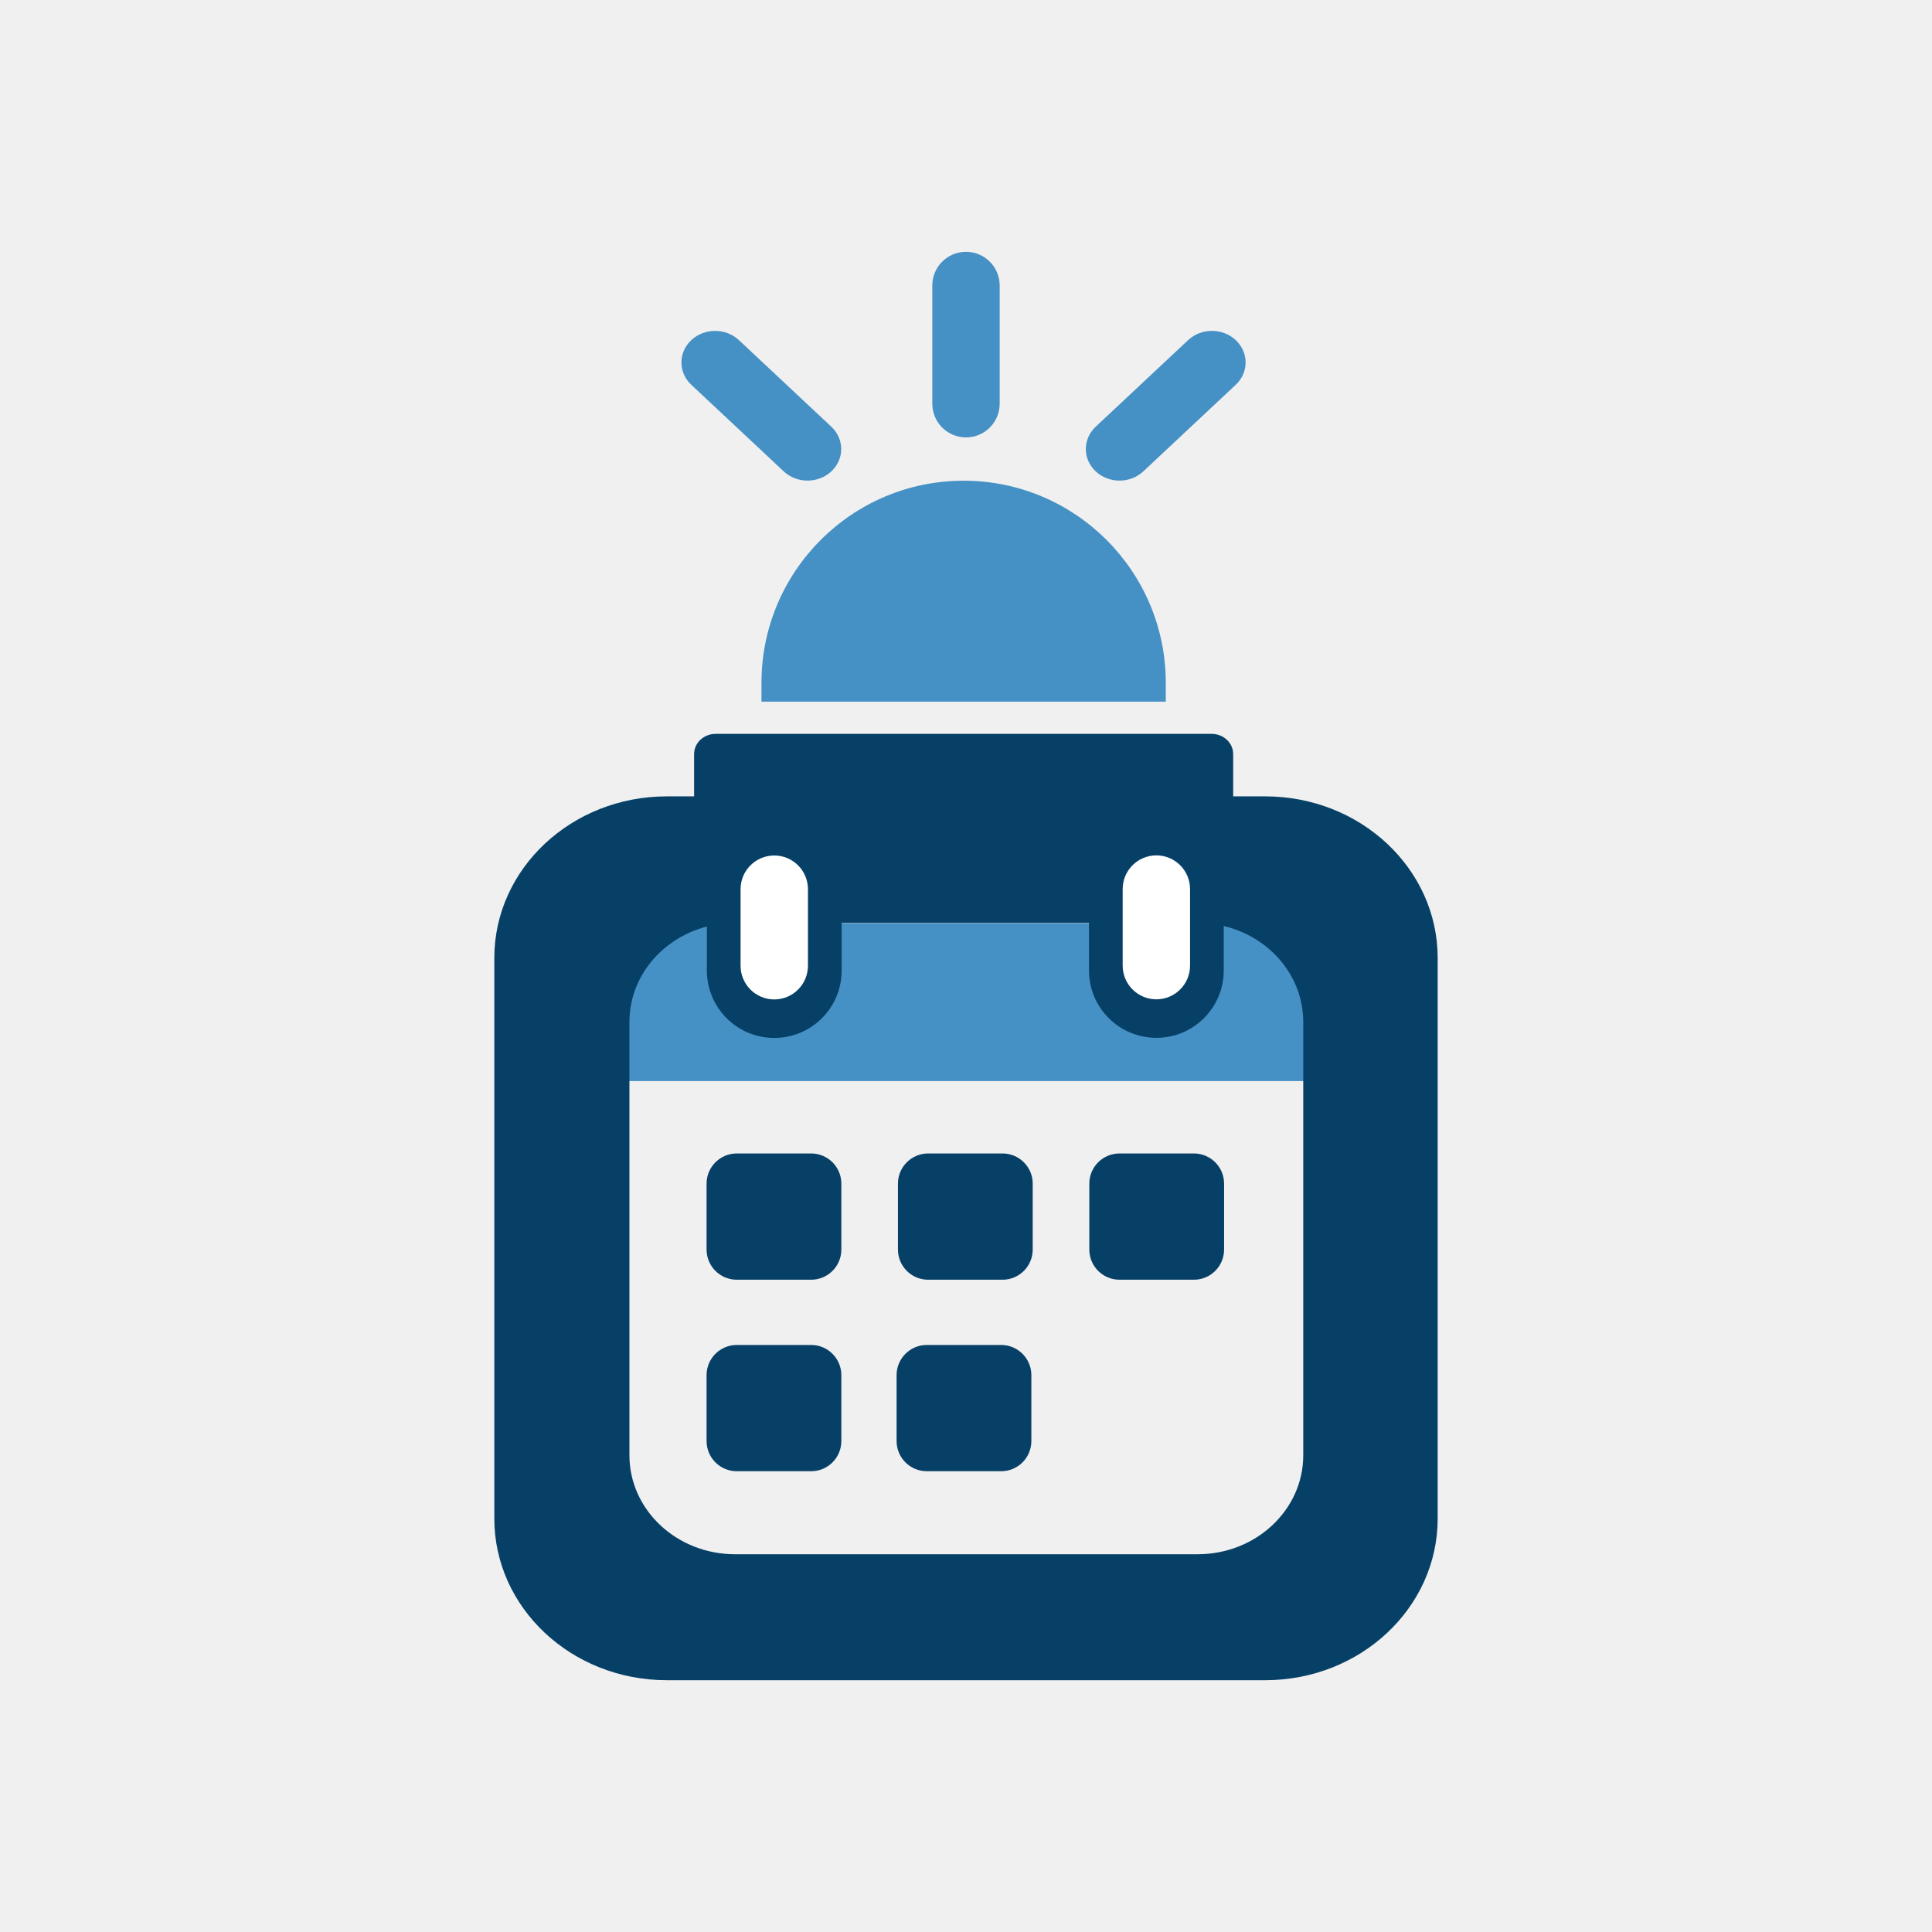
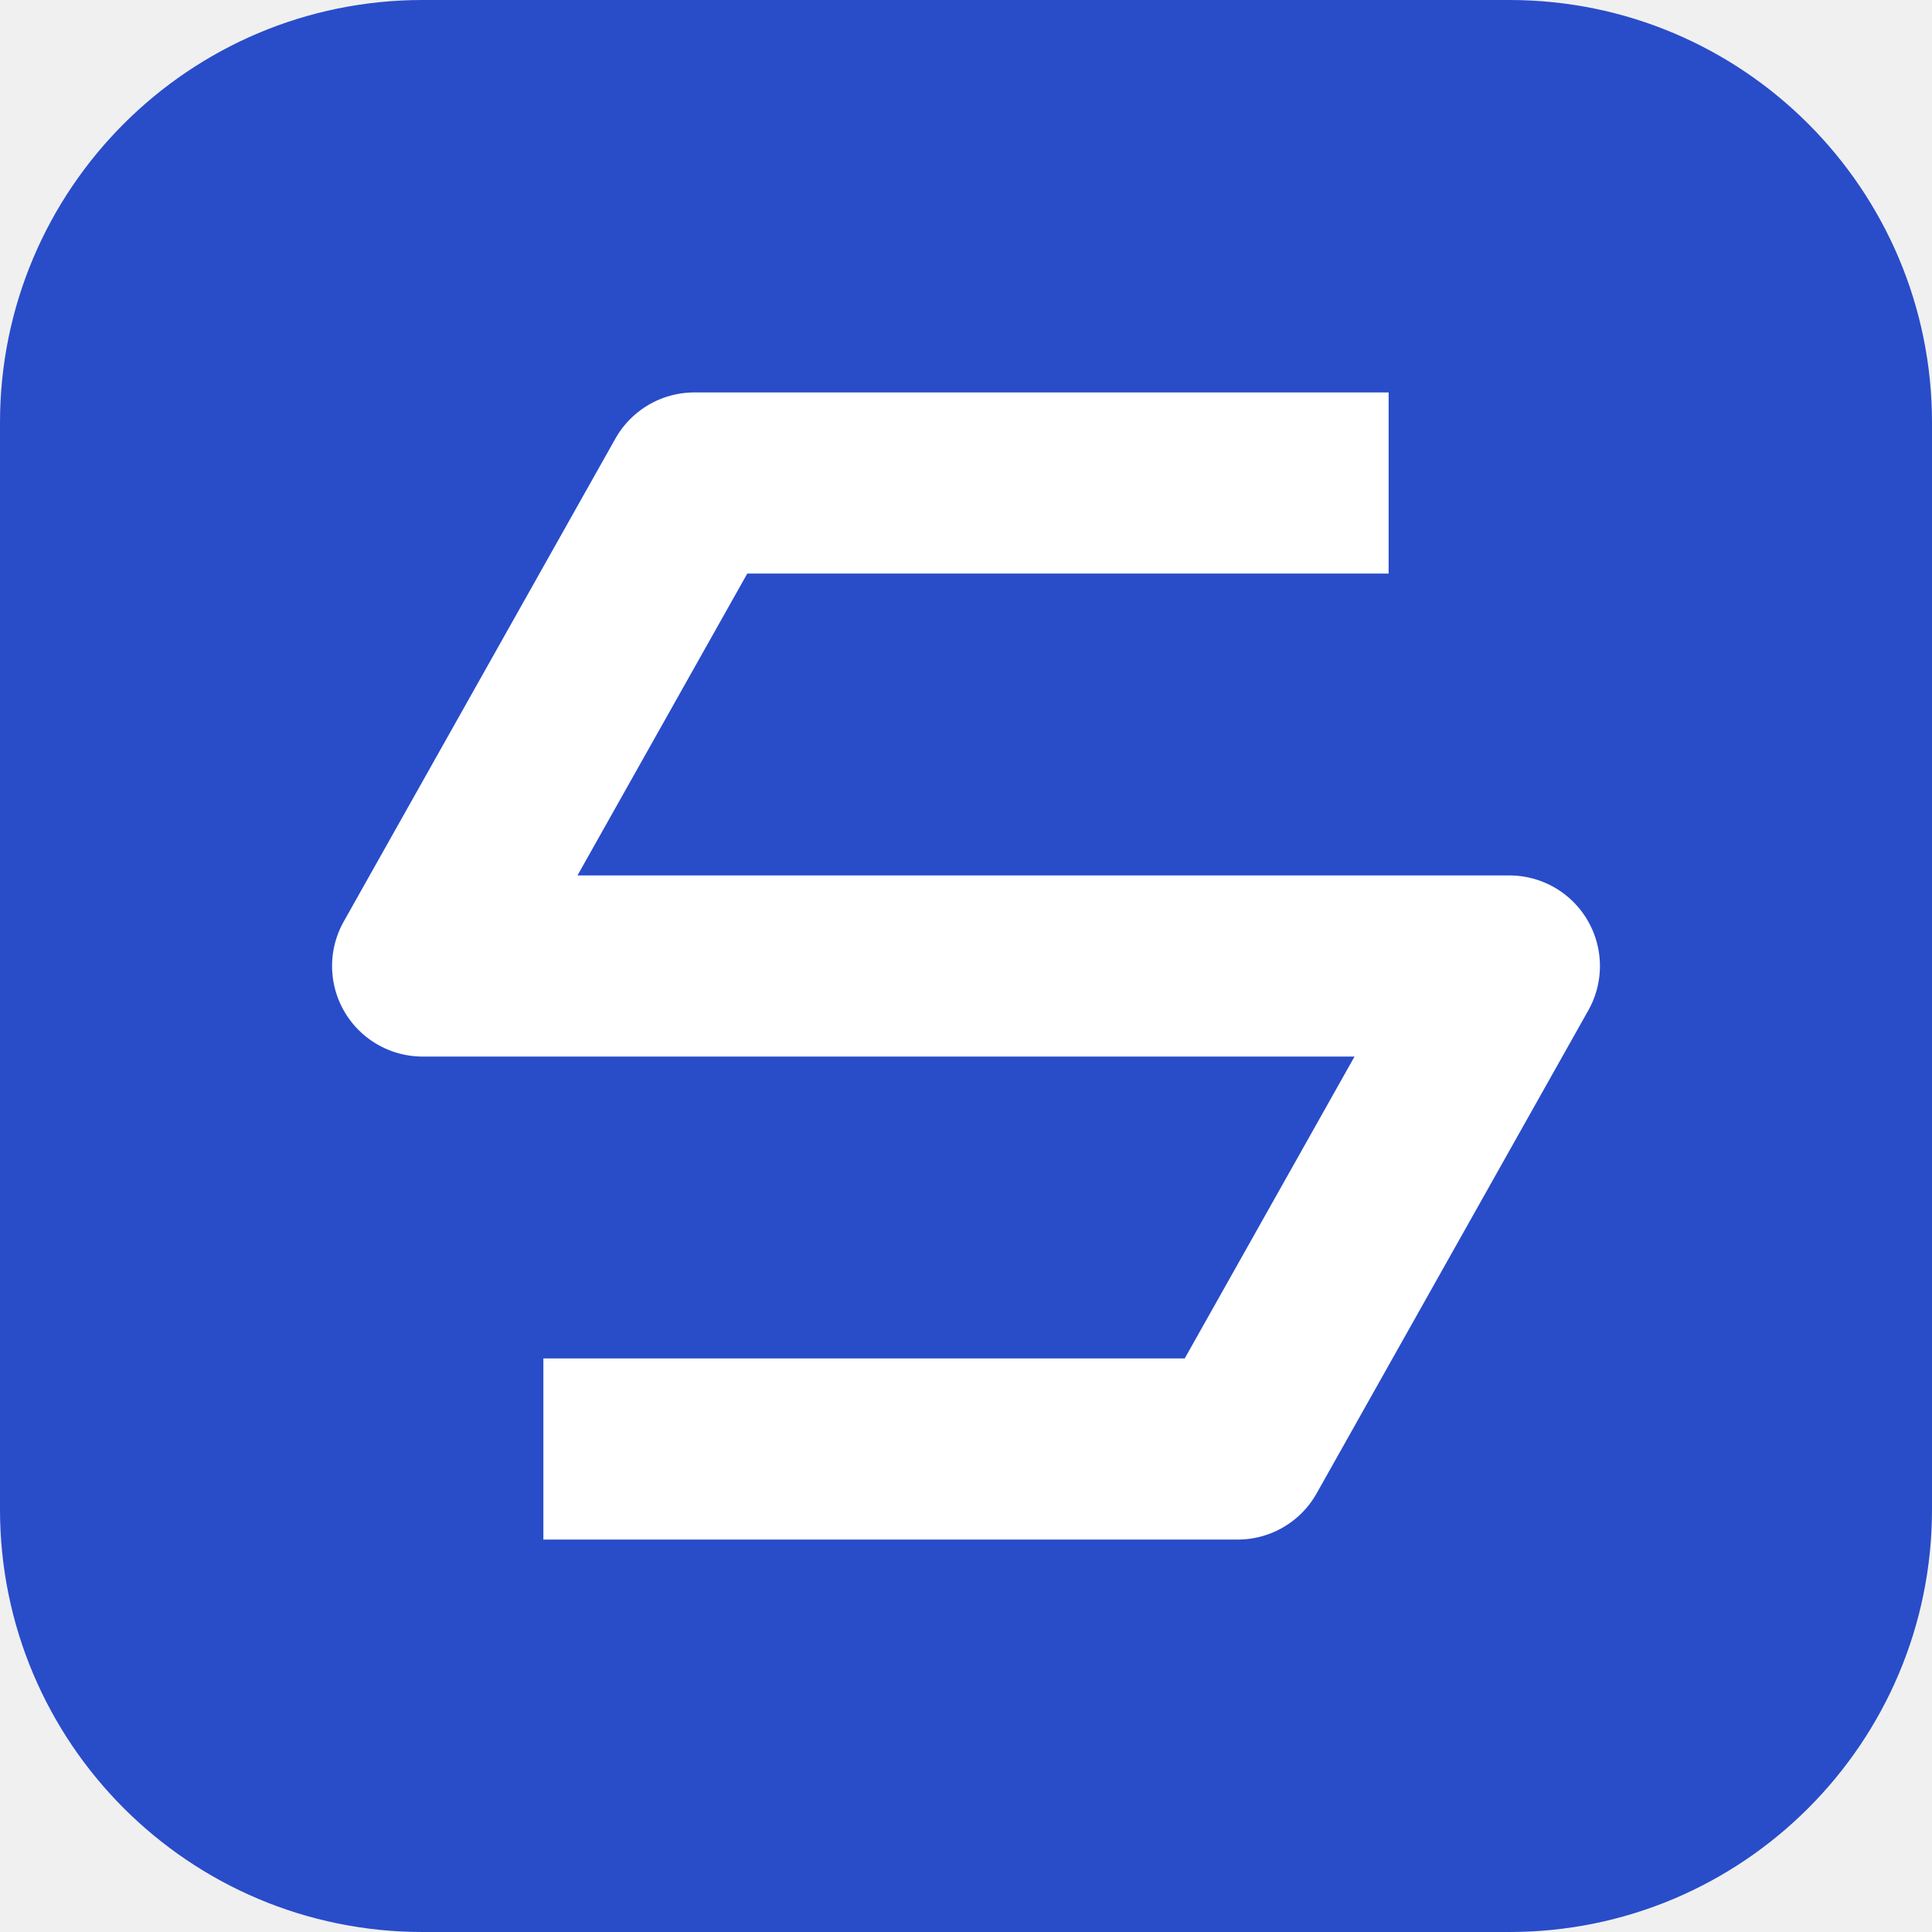
- <svg xmlns="http://www.w3.org/2000/svg" id="Ebene_1" data-name="Ebene 1" viewBox="0 0 1024 1024">
-   <defs>
-     <style>
-       .cls-1 {
-         fill: #fff;
-       }
- 
-       .cls-2 {
-         fill: #4590c4;
-       }
- 
-       .cls-3 {
-         fill: #074067;
-       }
-     </style>
-   </defs>
-   <rect class="cls-2" x="333" y="489.34" width="358.71" height="83.65" />
-   <path class="cls-3" d="M670.57,422.09h-16.96v-22.42c0-5.91-5.12-10.71-11.43-10.71h-262.86c-6.31,0-11.43,4.79-11.43,10.71v22.42h-14.46c-50.49,0-91.43,38.35-91.43,85.66v297.13c0,47.31,40.93,85.66,91.43,85.66h317.14c50.49,0,91.43-38.35,91.43-85.66v-297.13c0-47.31-40.93-85.66-91.43-85.66ZM690.75,771.32c0,28.97-25.07,52.46-55.99,52.46h-245.16c-30.92,0-55.99-23.49-55.99-52.46v-229.68c0-28.97,25.07-52.46,55.99-52.46h245.16c30.92,0,55.99,23.49,55.99,52.46v229.68Z" />
-   <g>
-     <rect class="cls-3" x="374.5" y="611.36" width="71.43" height="66.92" rx="16" ry="16" />
-     <rect class="cls-3" x="475.93" y="611.36" width="71.43" height="66.92" rx="16" ry="16" />
-     <rect class="cls-3" x="577.36" y="611.36" width="71.43" height="66.92" rx="16" ry="16" />
-     <rect class="cls-3" x="374.5" y="712.86" width="71.43" height="66.92" rx="16" ry="16" />
-     <rect class="cls-3" x="475.21" y="712.86" width="71.43" height="66.92" rx="16" ry="16" />
-   </g>
-   <g>
-     <rect class="cls-3" x="577.18" y="432.96" width="71.43" height="117.11" rx="35.71" ry="35.71" />
-     <rect class="cls-1" x="595.04" y="453.37" width="35.71" height="76.29" rx="17.86" ry="17.86" />
-   </g>
-   <g>
-     <path class="cls-2" d="M510.75,254.79h0c59.13,0,107.14,48.01,107.14,107.14v9.97h-214.29v-9.97c0-59.13,48.01-107.14,107.14-107.14Z" />
-     <rect class="cls-2" x="494.14" y="133.47" width="35.71" height="98.36" rx="17.86" ry="17.86" />
-     <path class="cls-2" d="M580.74,249.83h0c-6.97-6.53-6.97-17.13,0-23.66l48.98-45.89c6.97-6.53,18.28-6.53,25.25,0h0c6.97,6.53,6.97,17.13,0,23.66l-48.98,45.89c-6.97,6.53-18.28,6.53-25.25,0Z" />
-     <path class="cls-2" d="M440.63,249.83h0c-6.97,6.53-18.28,6.53-25.25,0l-48.98-45.89c-6.97-6.53-6.97-17.13,0-23.66h0c6.97-6.53,18.28-6.53,25.25,0l48.98,45.89c6.97,6.53,6.97,17.13,0,23.66Z" />
-   </g>
-   <g>
-     <rect class="cls-3" x="374.66" y="433.02" width="71.43" height="117.11" rx="35.71" ry="35.71" />
-     <rect class="cls-1" x="392.52" y="453.43" width="35.71" height="76.29" rx="17.86" ry="17.86" />
-   </g>
+ <svg xmlns="http://www.w3.org/2000/svg" viewBox="0 0 64 64">
+   <rect width="64" height="64" rx="14" fill="#294cc9" />
+   <path d="M46 16H23L14 32h36L41 48H18" fill="none" stroke="#fff" stroke-width="6" stroke-linejoin="round" />
</svg>
